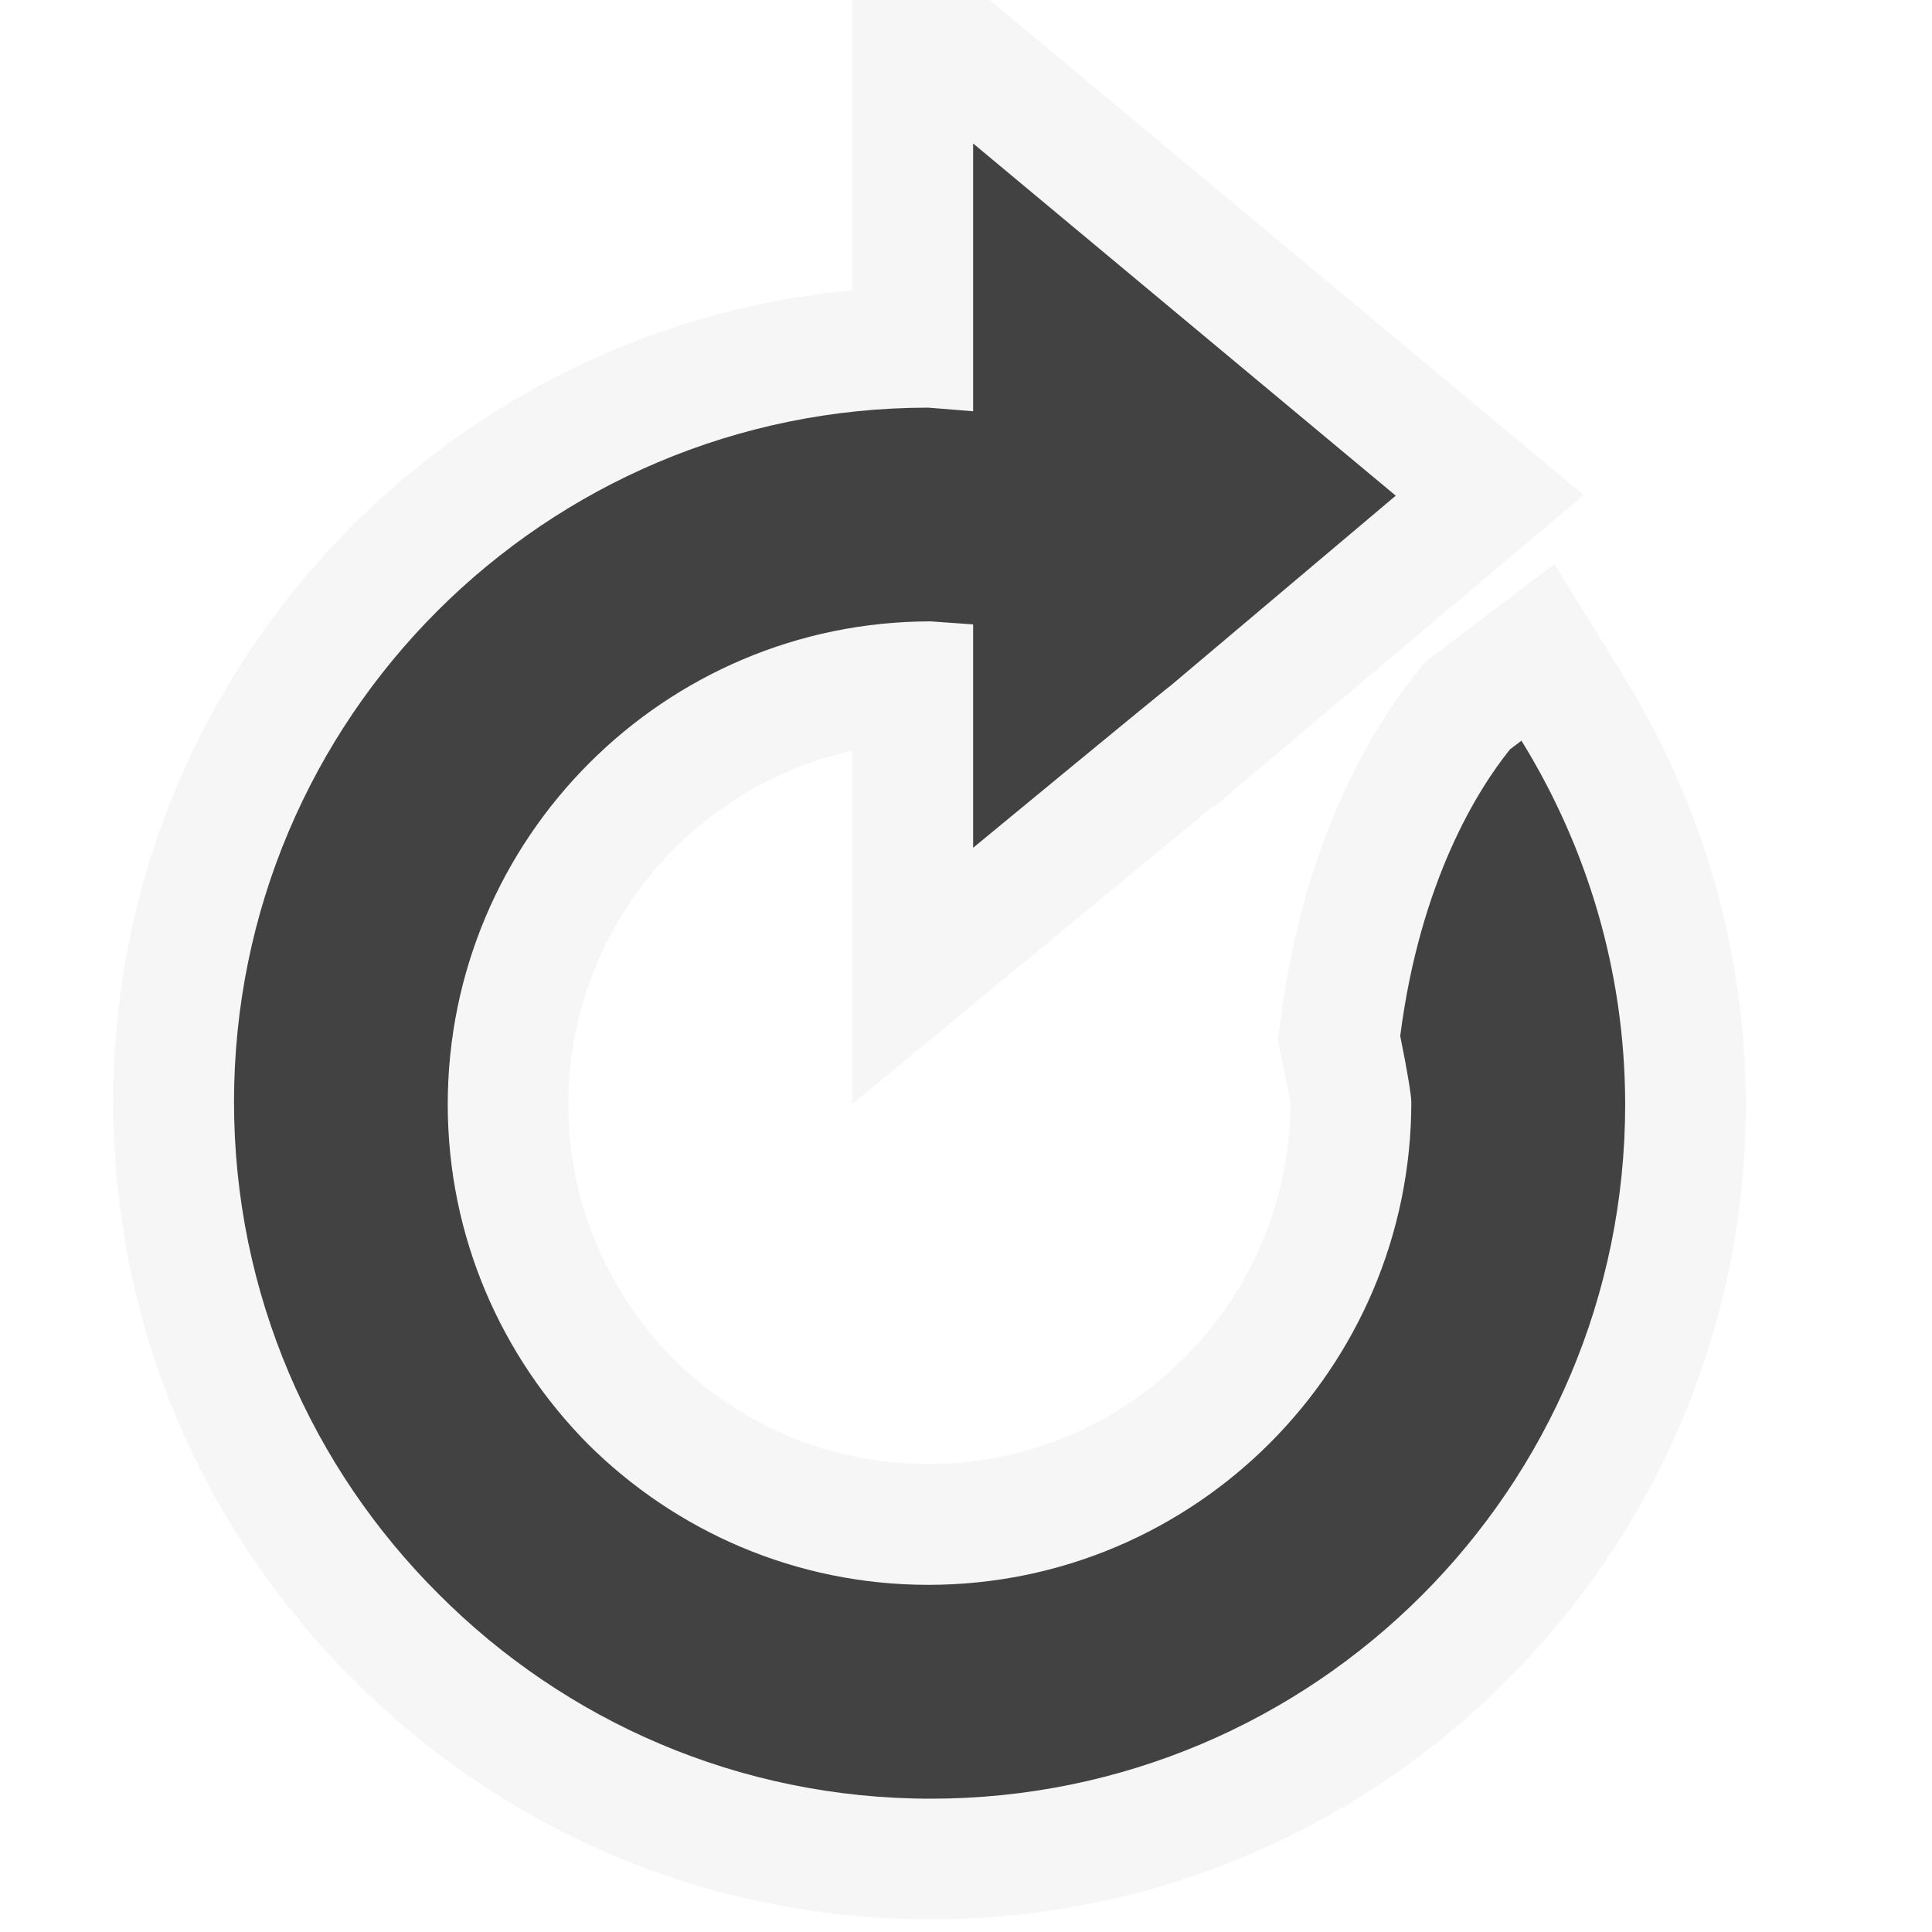
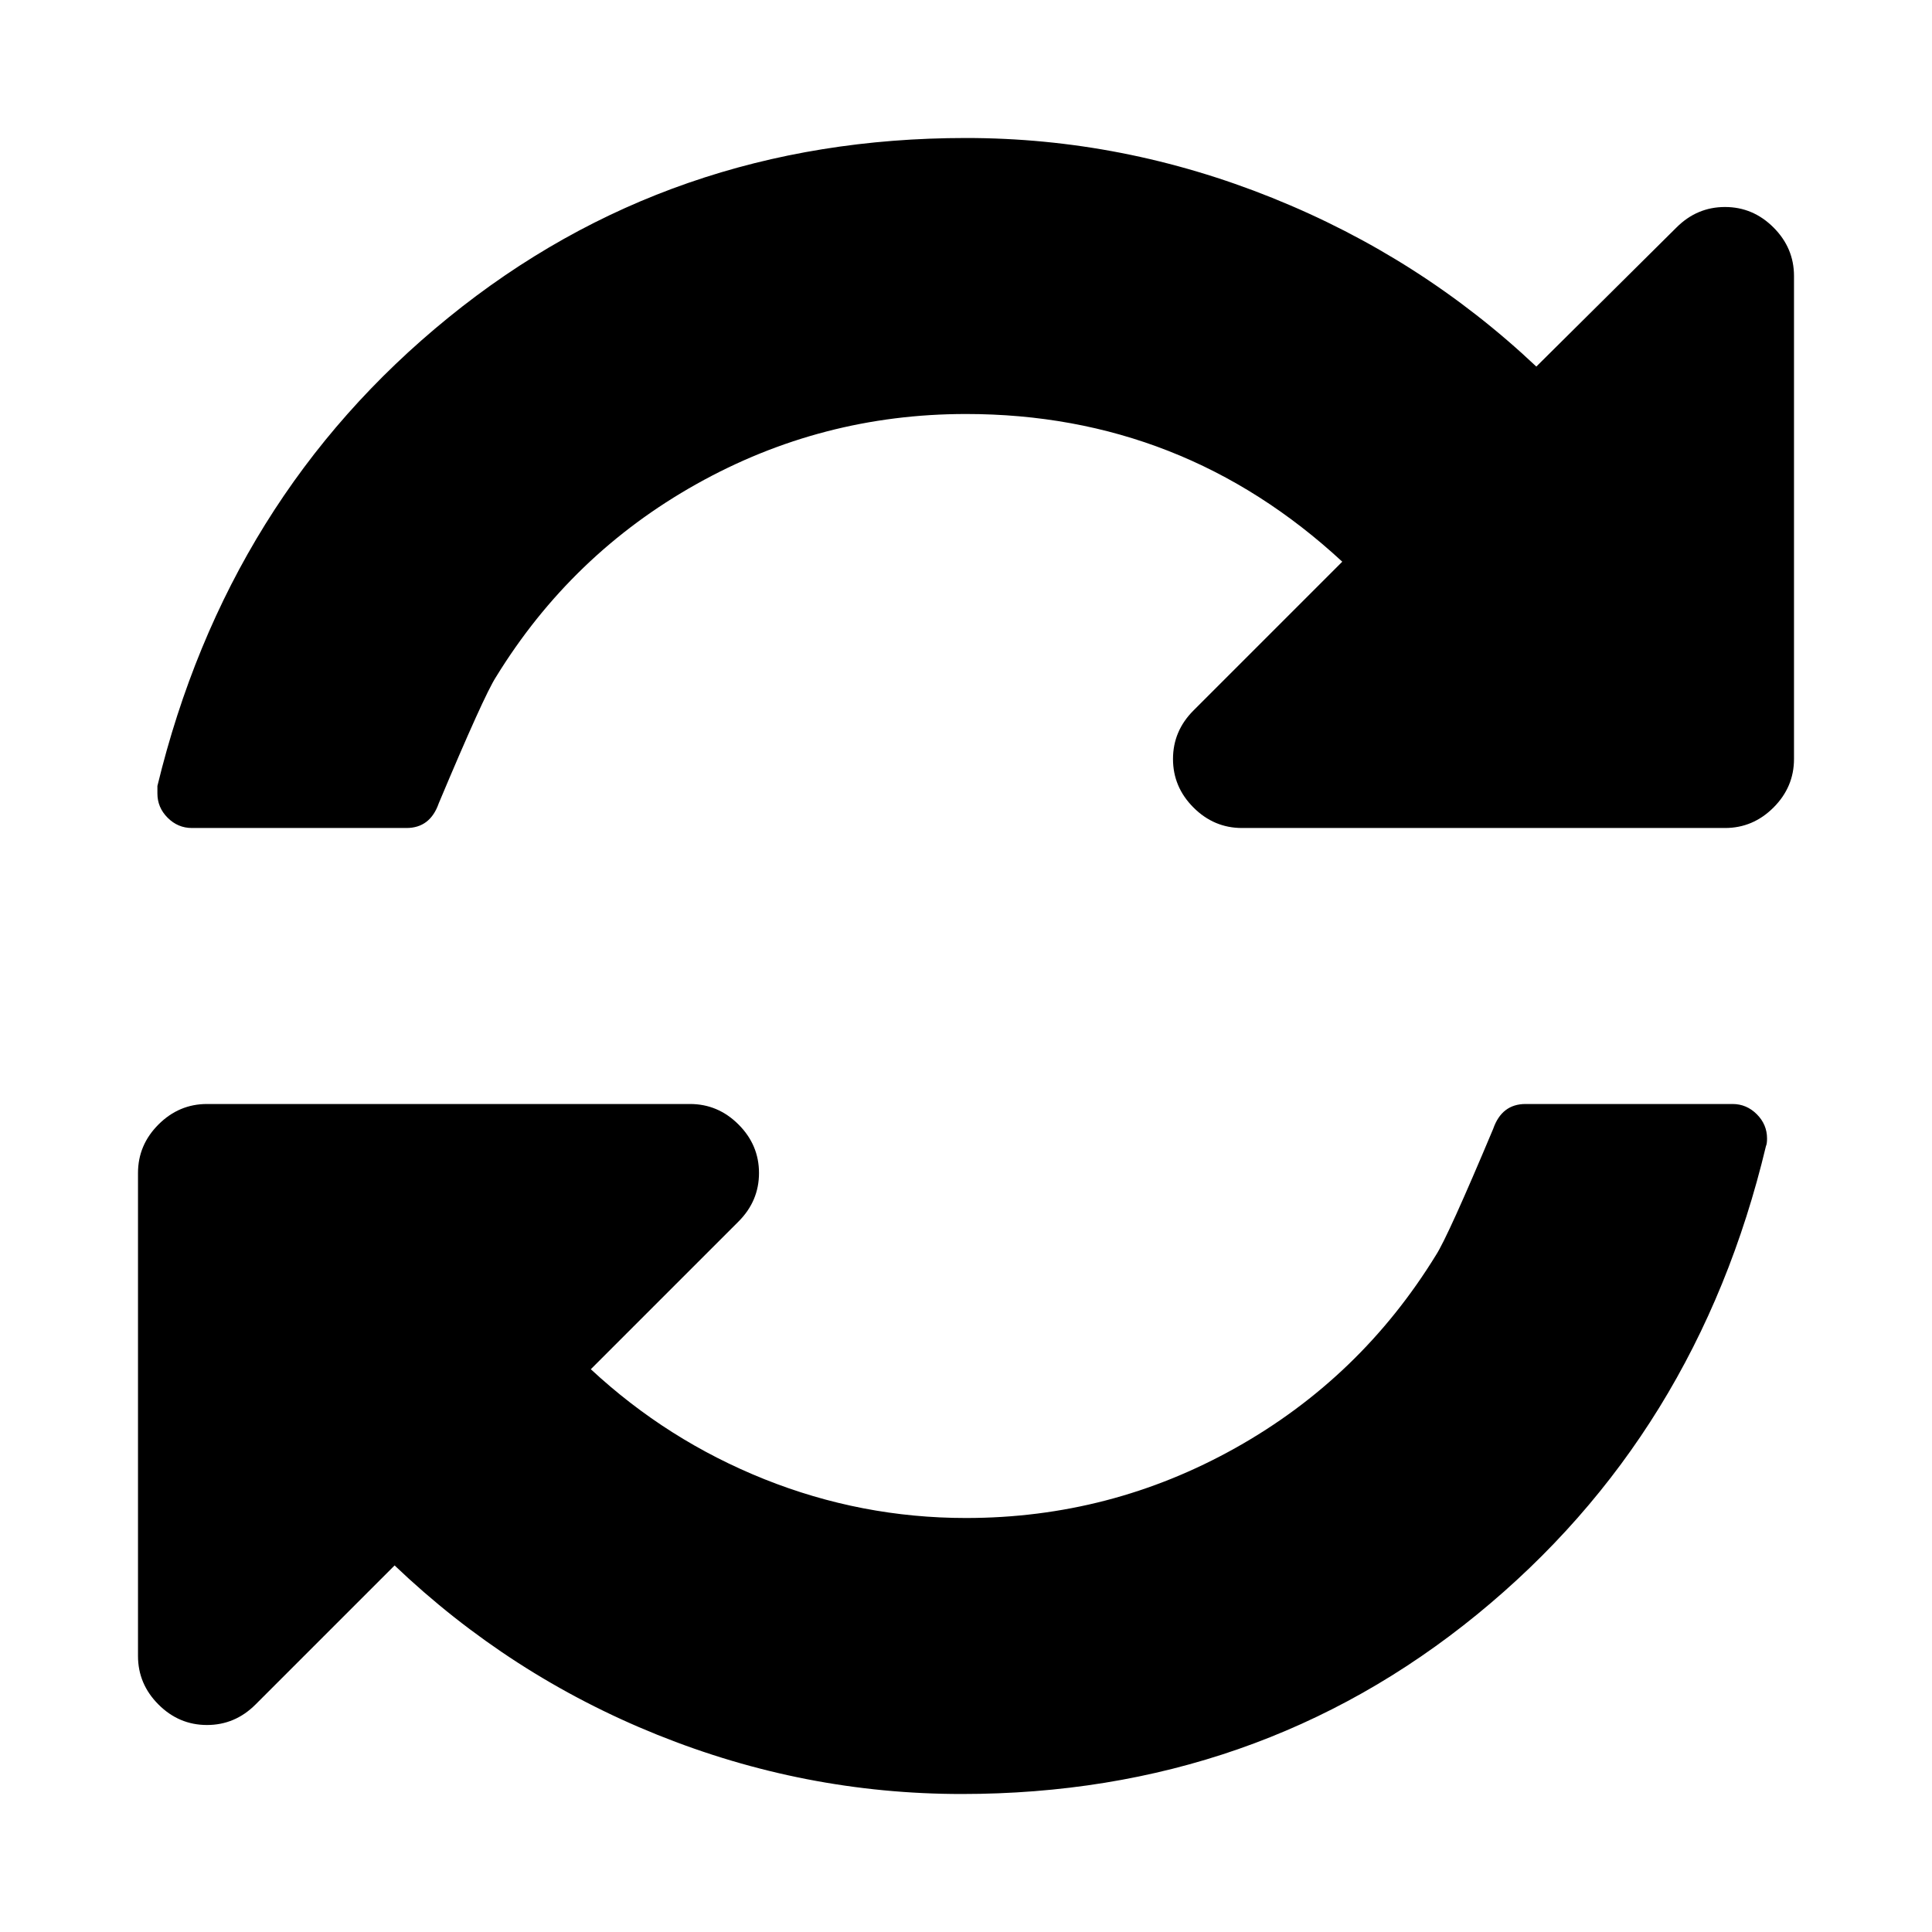
- <svg xmlns="http://www.w3.org/2000/svg" width="16" height="16">
-   <path d="M13.451 5.609l-.579-.939-1.068.812-.076.094c-.335.415-.927 1.341-1.124 2.876l-.021.165.033.163.071.345c0 1.654-1.346 3-3 3-.795 0-1.545-.311-2.107-.868-.563-.567-.873-1.317-.873-2.111 0-1.431 1.007-2.632 2.351-2.929v2.926s2.528-2.087 2.984-2.461h.012l3.061-2.582-4.919-4.1h-1.137v2.404c-3.429.318-6.121 3.211-6.121 6.721 0 1.809.707 3.508 1.986 4.782 1.277 1.282 2.976 1.988 4.784 1.988 3.722 0 6.75-3.028 6.75-6.75 0-1.245-.349-2.468-1.007-3.536z" fill="#F6F6F6" />
-   <path d="M12.6 6.134l-.094.071c-.269.333-.746 1.096-.91 2.375.057.277.092.495.092.545 0 2.206-1.794 4-4 4-1.098 0-2.093-.445-2.817-1.164-.718-.724-1.163-1.718-1.163-2.815 0-2.206 1.794-4 4-4l.351.025v1.85s1.626-1.342 1.631-1.339l1.869-1.577-3.5-2.917v2.218l-.371-.03c-3.176 0-5.75 2.574-5.75 5.75 0 1.593.648 3.034 1.695 4.076 1.042 1.046 2.482 1.694 4.076 1.694 3.176 0 5.75-2.574 5.75-5.75-.001-1.106-.318-2.135-.859-3.012z" fill="#424242" />
+ <svg xmlns="http://www.w3.org/2000/svg" width="1792" height="1792" viewBox="0 0 1792 1792">
+   <path d="M1639 1056q0 5-1 7-64 268-268 434.5t-478 166.5q-146 0-282.5-55t-243.5-157l-129 129q-19 19-45 19t-45-19-19-45v-448q0-26 19-45t45-19h448q26 0 45 19t19 45-19 45l-137 137q71 66 161 102t187 36q134 0 250-65t186-179q11-17 53-117 8-23 30-23h192q13 0 22.5 9.5t9.5 22.5zm25-800v448q0 26-19 45t-45 19h-448q-26 0-45-19t-19-45 19-45l138-138q-148-137-349-137-134 0-250 65t-186 179q-11 17-53 117-8 23-30 23h-199q-13 0-22.5-9.5t-9.5-22.5v-7q65-268 270-434.5t480-166.5q146 0 284 55.5t245 156.5l130-129q19-19 45-19t45 19 19 45z" />
</svg>
